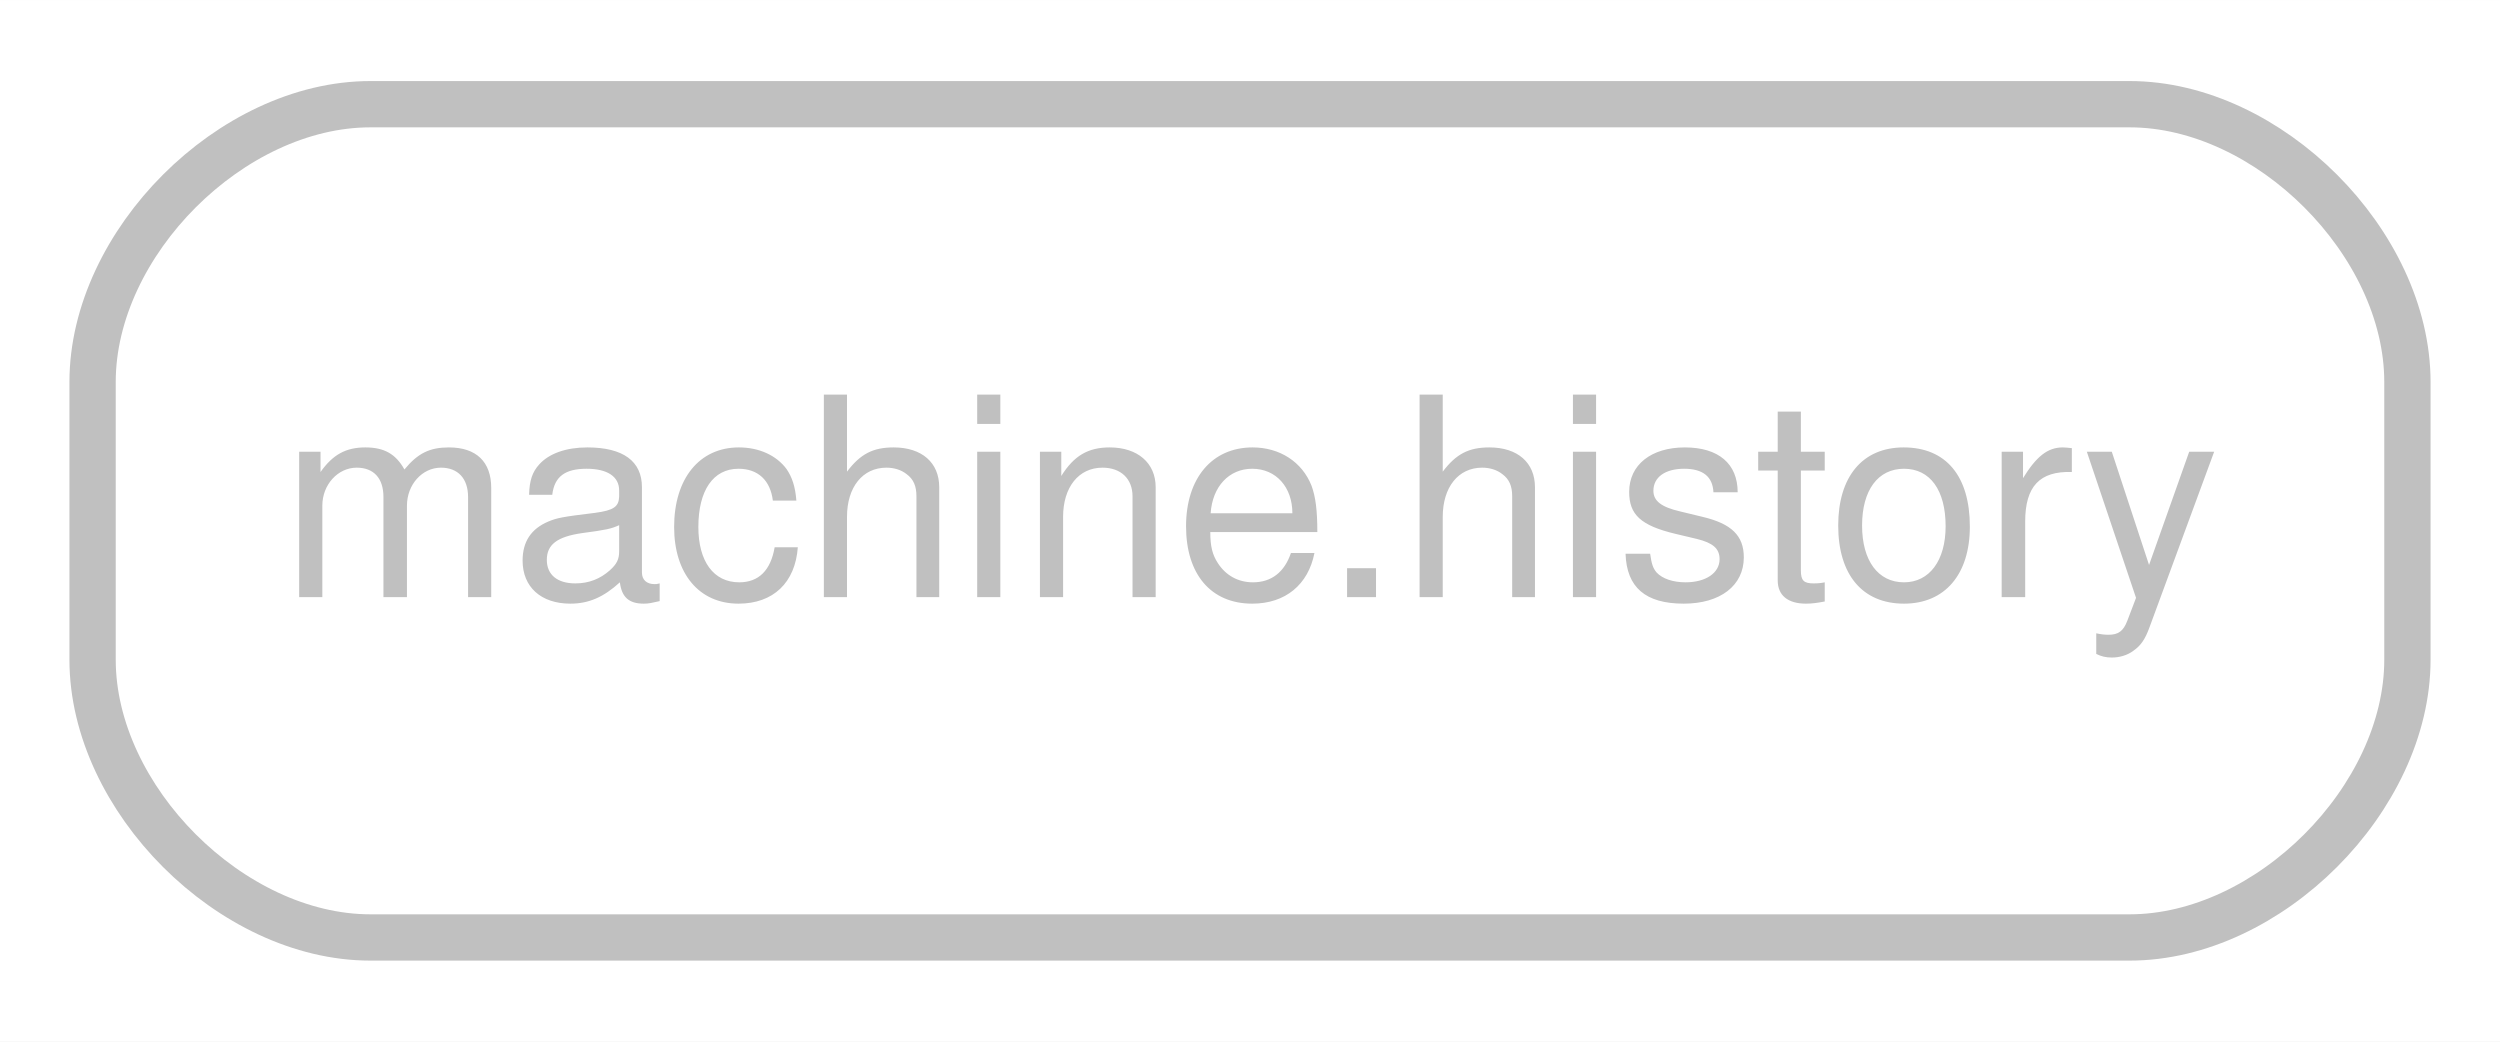
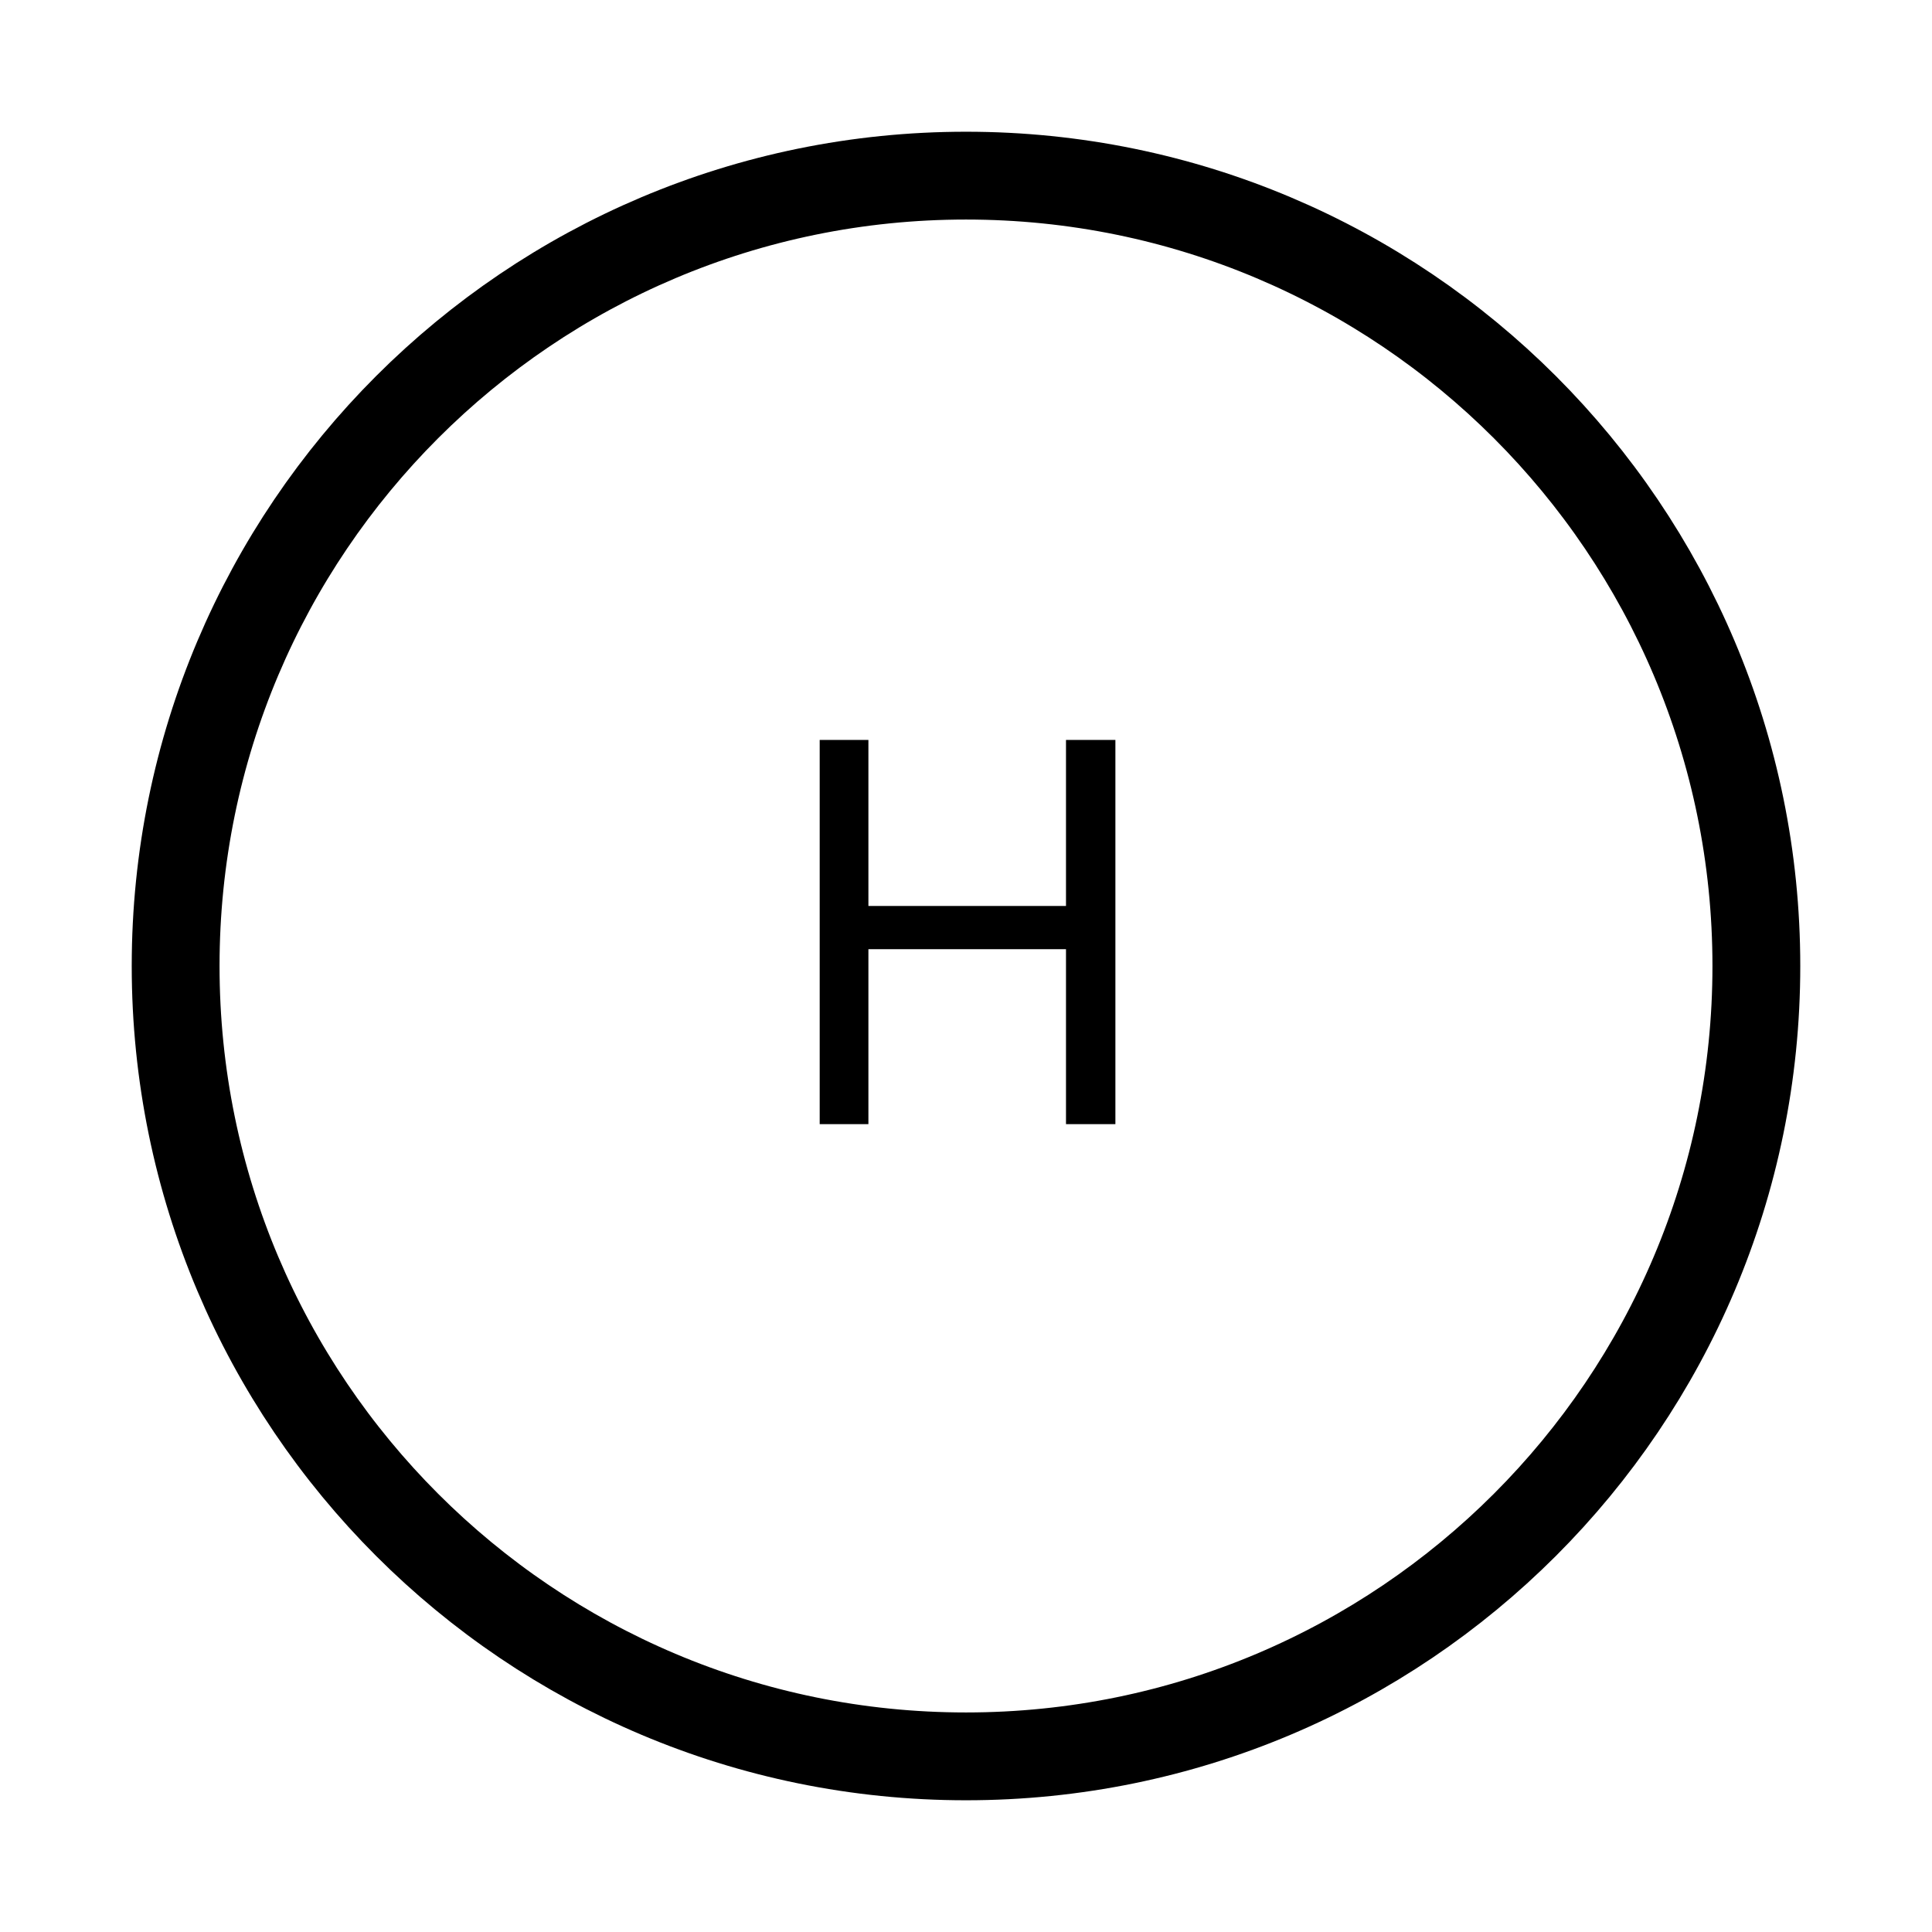
- <svg xmlns="http://www.w3.org/2000/svg" width="108pt" height="45pt" viewBox="0.00 0.00 108.01 45.00">
-   <g id="graph0" class="graph" transform="scale(1 1) rotate(0) translate(4 41)">
-     <polygon fill="#ffffff" stroke="transparent" points="-4,4 -4,-41 104.01,-41 104.01,4 -4,4" />
+ <svg xmlns="http://www.w3.org/2000/svg" width="44pt" height="44pt" viewBox="0.00 0.00 44.00 44.00">
+   <g id="graph0" class="graph" transform="scale(1 1) rotate(0) translate(4 40)">
+     <polygon fill="#ffffff" stroke="transparent" points="-4,4 -4,-40 40,-40 40,4 -4,4" />
    <g id="node1" class="node">
-       <path fill="#ffffff" stroke="#c0c0c0" stroke-width="2" d="M12,-.5C12,-.5 88.01,-.5 88.01,-.5 94.01,-.5 100.01,-6.5 100.01,-12.5 100.01,-12.5 100.01,-24.5 100.01,-24.5 100.01,-30.5 94.01,-36.5 88.01,-36.5 88.01,-36.5 12,-36.5 12,-36.5 6,-36.5 0,-30.5 0,-24.5 0,-24.5 0,-12.5 0,-12.5 0,-6.5 6,-.5 12,-.5" />
-       <text text-anchor="middle" x="50.005" y="-15.2" font-family="Helvetica,sans-Serif" font-size="12.00" fill="#c0c0c0">machine.history</text>
+       <ellipse fill="#ffffff" stroke="#000000" stroke-width="2" cx="18" cy="-18" rx="18" ry="18" />
+       <text text-anchor="middle" x="18" y="-14.4" font-family="Helvetica,sans-Serif" font-size="12.00" fill="#000000">H</text>
    </g>
  </g>
</svg>
